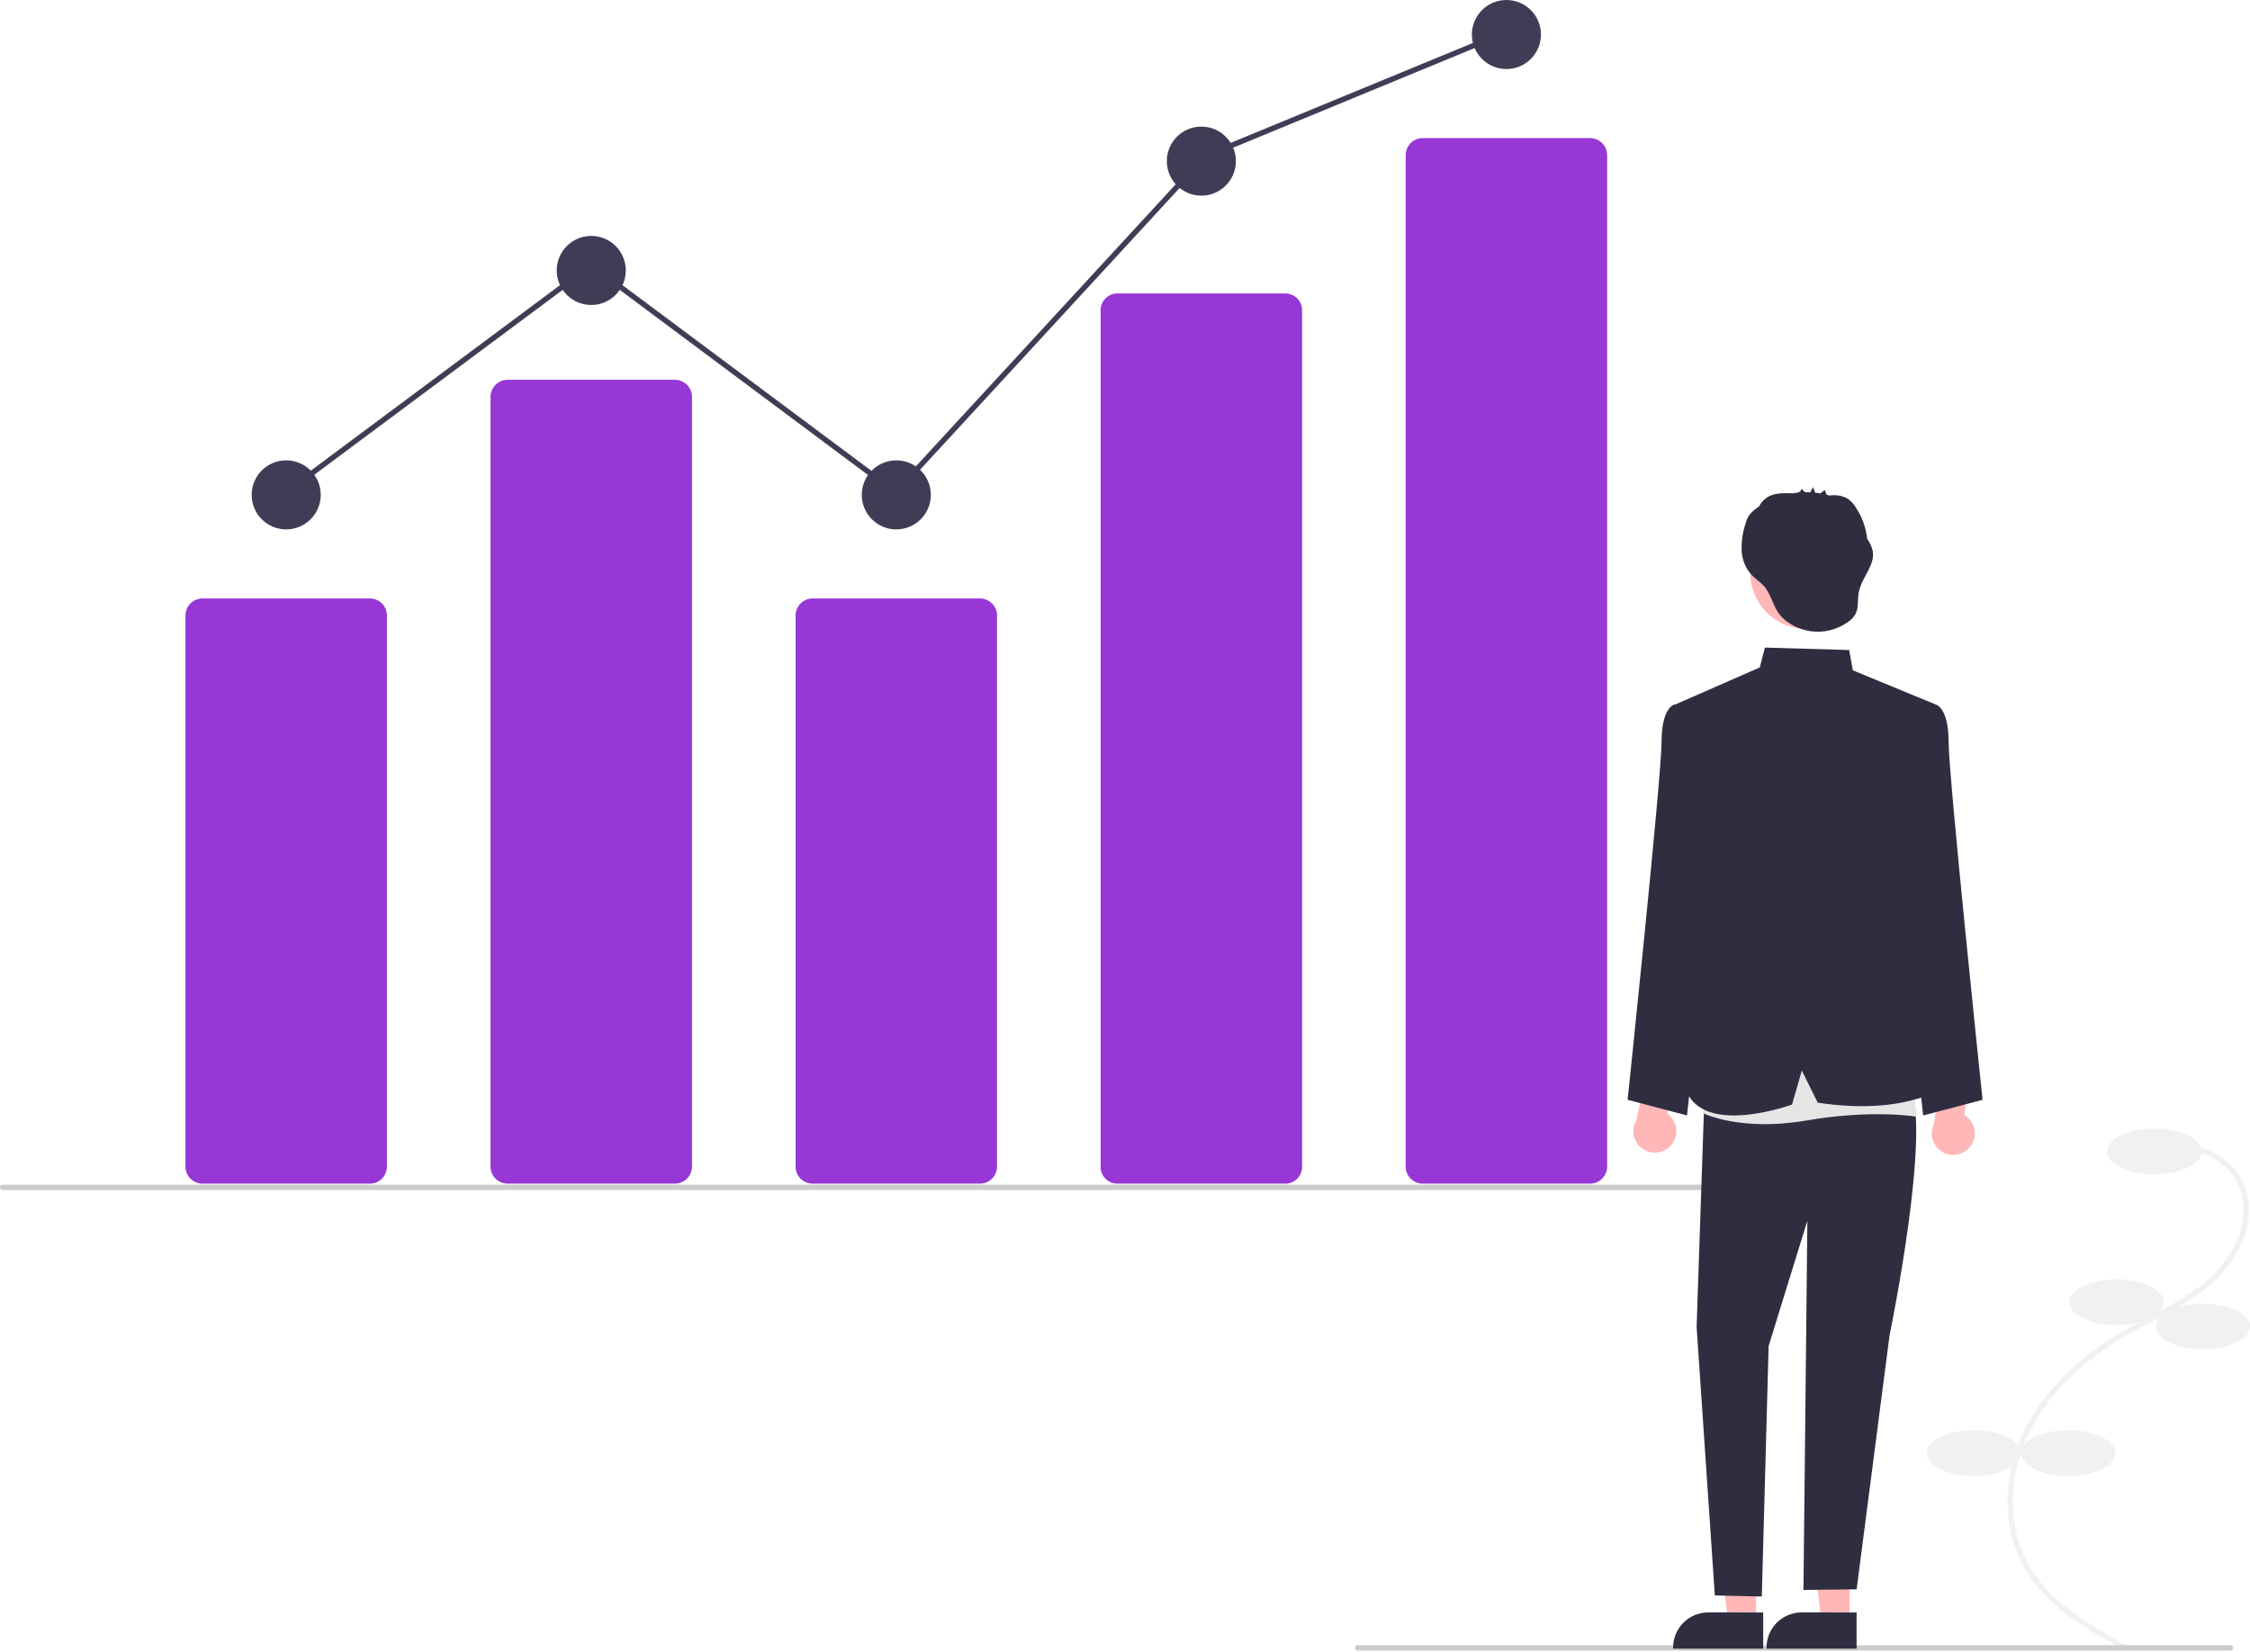
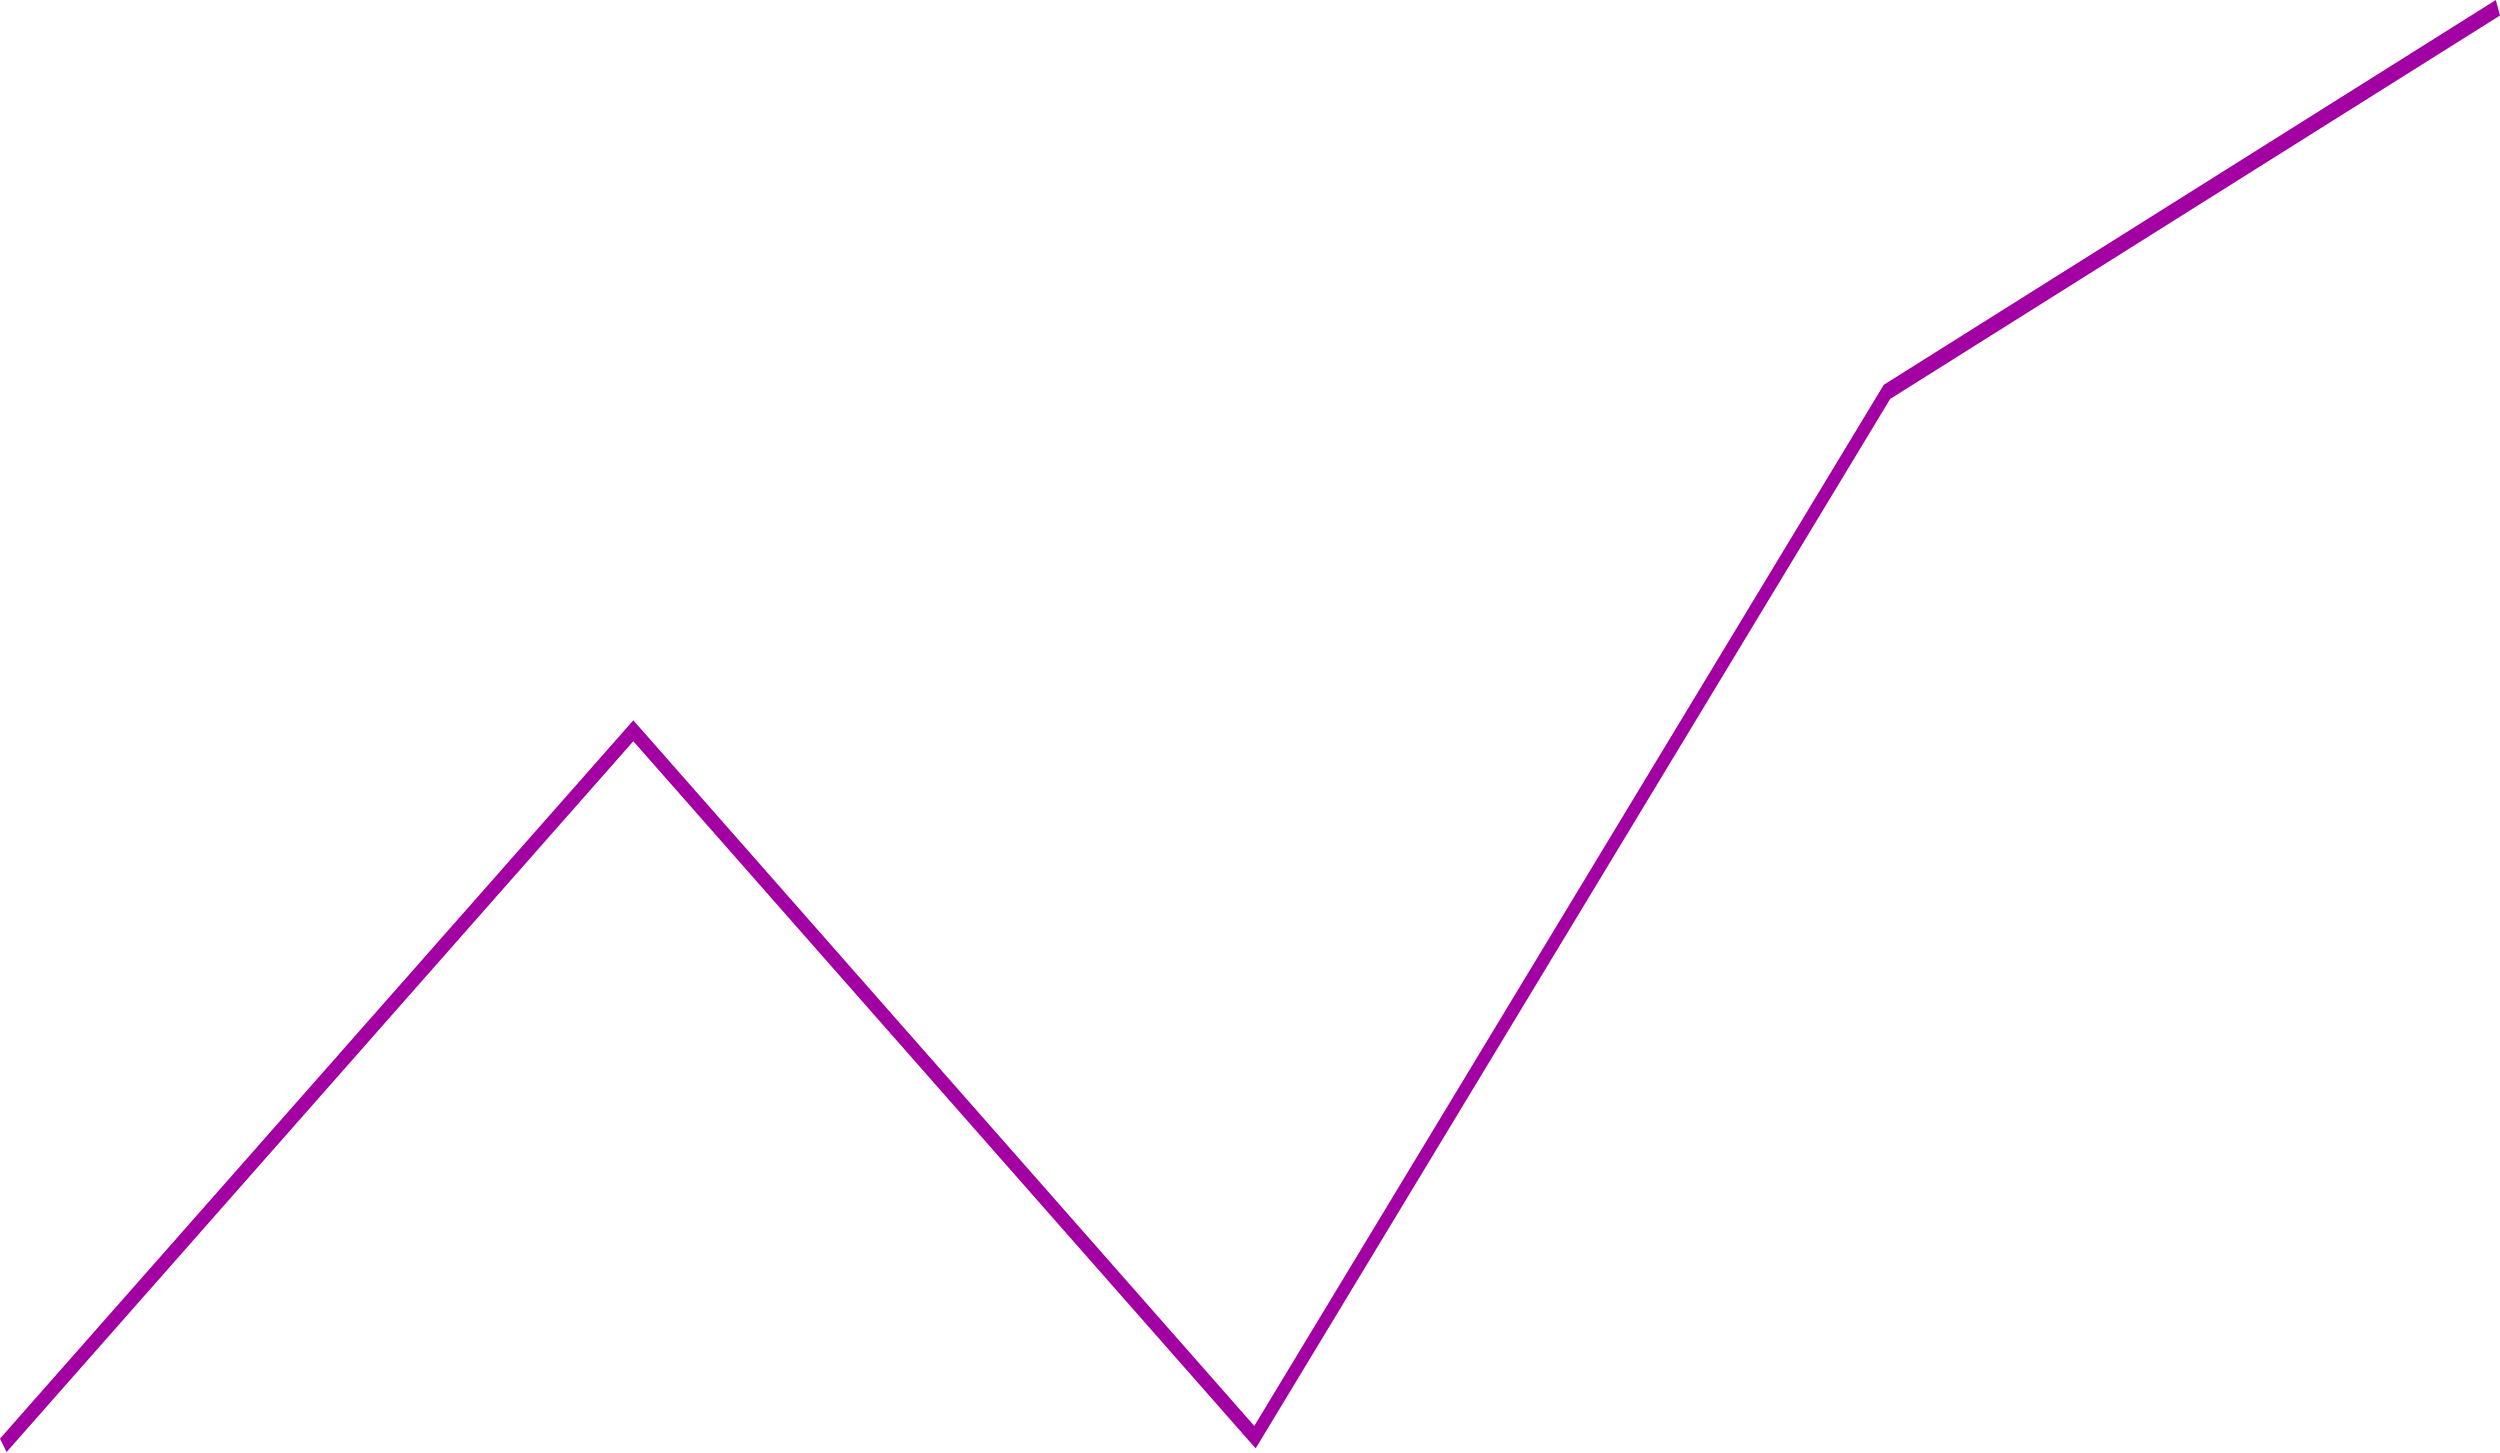
- <svg xmlns="http://www.w3.org/2000/svg" id="a3b698d4-91aa-4644-9cd7-168aa6af3798" data-name="Layer 1" width="835.213" height="613.098" viewBox="0 0 835.213 613.098">
-   <path d="M970.8,754.84l.951-1.759c-12.753-6.897-28.626-15.481-36.916-29.567-8.172-13.886-8.356-32.743-.479-49.211,6.704-14.016,19.018-26.572,35.611-36.313,3.273-1.921,6.709-3.742,10.031-5.503,8.031-4.256,16.336-8.658,23.184-14.903,9.432-8.601,16.568-23.035,11.249-35.891a23.856,23.856,0,0,0-20.677-14.467l-.113,1.997a21.861,21.861,0,0,1,18.948,13.248c4.943,11.947-1.839,25.505-10.754,33.636-6.661,6.074-14.852,10.415-22.773,14.613-3.342,1.771-6.797,3.603-10.108,5.546-16.938,9.943-29.526,22.798-36.403,37.174-8.16,17.061-7.946,36.637.559,51.089C941.685,739.095,957.828,747.826,970.8,754.84Z" transform="translate(-181.3664 -141.7423)" fill="#f1f1f1" />
-   <ellipse cx="799.713" cy="427.525" rx="17.5" ry="8.5" fill="#f1f1f1" />
-   <ellipse cx="785.713" cy="483.525" rx="17.5" ry="8.5" fill="#f1f1f1" />
-   <ellipse cx="817.713" cy="492.525" rx="17.5" ry="8.5" fill="#f1f1f1" />
-   <ellipse cx="767.713" cy="539.525" rx="17.5" ry="8.5" fill="#f1f1f1" />
-   <ellipse cx="732.713" cy="539.525" rx="17.5" ry="8.5" fill="#f1f1f1" />
-   <path d="M318.653,581.226H256.558a6.349,6.349,0,0,1-6.342-6.342V370.286a6.349,6.349,0,0,1,6.342-6.342h62.095a6.349,6.349,0,0,1,6.342,6.342V574.884A6.349,6.349,0,0,1,318.653,581.226Z" transform="translate(-181.3664 -141.7423)" fill="#9637d6" />
-   <path d="M431.89,581.226H369.795a6.349,6.349,0,0,1-6.342-6.342V289.097a6.349,6.349,0,0,1,6.342-6.342h62.095a6.349,6.349,0,0,1,6.342,6.342V574.884A6.349,6.349,0,0,1,431.89,581.226Z" transform="translate(-181.3664 -141.7423)" fill="#9637d6" />
-   <path d="M545.128,581.226H483.033a6.349,6.349,0,0,1-6.342-6.342V370.286a6.349,6.349,0,0,1,6.342-6.342h62.095a6.349,6.349,0,0,1,6.342,6.342V574.884A6.349,6.349,0,0,1,545.128,581.226Z" transform="translate(-181.3664 -141.7423)" fill="#9637d6" />
-   <path d="M658.365,581.226H596.27a6.211,6.211,0,0,1-6.342-6.055V256.761a6.211,6.211,0,0,1,6.342-6.055h62.095a6.211,6.211,0,0,1,6.342,6.055V575.171A6.211,6.211,0,0,1,658.365,581.226Z" transform="translate(-181.3664 -141.7423)" fill="#9637d6" />
-   <path d="M771.603,581.226H709.508a6.349,6.349,0,0,1-6.342-6.342V199.362a6.349,6.349,0,0,1,6.342-6.342h62.095a6.349,6.349,0,0,1,6.342,6.342V574.884A6.349,6.349,0,0,1,771.603,581.226Z" transform="translate(-181.3664 -141.7423)" fill="#9637d6" />
-   <circle cx="106.239" cy="183.744" r="12.819" fill="#3f3d56" />
-   <circle cx="219.476" cy="100.418" r="12.819" fill="#3f3d56" />
-   <circle cx="332.714" cy="183.744" r="12.819" fill="#3f3d56" />
-   <circle cx="445.951" cy="59.824" r="12.819" fill="#3f3d56" />
-   <circle cx="559.189" cy="12.819" r="12.819" fill="#3f3d56" />
-   <path d="M844.366,583.607h-662a1,1,0,1,1,0-2h662a1,1,0,0,1,0,2Z" transform="translate(-181.3664 -141.7423)" fill="#cbcbcb" />
-   <path d="M1009.366,754.607h-324a1,1,0,0,1,0-2h324a1,1,0,0,1,0,2Z" transform="translate(-181.3664 -141.7423)" fill="#cbcbcb" />
-   <path d="M801.302,567.353a7.93,7.93,0,0,0-1.034-12.116l3.932-17.69-10.167-5.011-5.201,25.059a7.973,7.973,0,0,0,12.471,9.757Z" transform="translate(-181.3664 -141.7423)" fill="#ffb7b7" />
-   <path d="M912.485,567.741a7.93,7.93,0,0,0-1.969-11.999l2.551-17.941-10.524-4.21-3.247,25.386a7.973,7.973,0,0,0,13.189,8.763Z" transform="translate(-181.3664 -141.7423)" fill="#ffb7b7" />
-   <polygon points="651.862 602.078 641.494 602.077 636.562 562.087 651.864 562.088 651.862 602.078" fill="#ffb7b7" />
-   <path d="M835.873,753.87l-33.43-.001v-.423a13.013,13.013,0,0,1,13.012-13.012h.001l20.418.001Z" transform="translate(-181.3664 -141.7423)" fill="#2f2e41" />
-   <polygon points="686.535 602.078 676.167 602.077 671.235 562.087 686.537 562.088 686.535 602.078" fill="#ffb7b7" />
-   <path d="M870.546,753.87l-33.43-.001v-.423a13.013,13.013,0,0,1,13.012-13.012h.001l20.418.001Z" transform="translate(-181.3664 -141.7423)" fill="#2f2e41" />
-   <path d="M888.777,407.372l11.18-4.034s4.745,1.008,4.745,13.876,12.602,132.882,12.602,132.882l-22.054,5.807L882.784,442.04Z" transform="translate(-181.3664 -141.7423)" fill="#2f2e41" />
-   <path d="M814.07,407.372l-11.18-4.034s-4.745,1.008-4.745,13.876-12.602,132.882-12.602,132.882l22.054,5.807L820.063,442.04Z" transform="translate(-181.3664 -141.7423)" fill="#2f2e41" />
-   <path d="M814.214,544.249,811.158,634.401l6.766,99.724,17.432.403,2.537-93.025,14.377-46.512-1.45,137.092,19.739-.236,12.226-94.318s16.145-78.057,7.192-93.279l-41.232-13.711Z" transform="translate(-181.3664 -141.7423)" fill="#2f2e41" />
-   <path d="M814.55,533.386l-.995,21.687s13.911,6.923,38.364,2.706,40.706-1.437,40.706-1.437l-1.877-27.646Z" transform="translate(-181.3664 -141.7423)" fill="#e5e5e5" />
-   <path d="M802.446,403.658l32.154-14.09,1.918-7.38,31.28.906,1.352,7.539,30.808,12.704L886.383,450.535l1.392,33.202,16.926,60.512s-14.277,12.125-48.577,6.908L850.206,539.232l-3.62,12.612s-30.077,11.064-38.413-3.339L814.214,444.459Z" transform="translate(-181.3664 -141.7423)" fill="#2f2e41" />
-   <circle cx="670.507" cy="212.744" r="20.771" fill="#ffb7b7" />
-   <path d="M876.553,346.437a12.65,12.65,0,0,0-2.099-4.69,25.34,25.34,0,0,0-3.783-10.913,11.45,11.45,0,0,0-3.389-3.912,10.004,10.004,0,0,0-5.332-1.329c-.339-.006-.947.097-1.496.122-.351-.109-.705-.206-1.06-.297-.207-.461-.618-1.804-.732-1.713l-1.547,1.229c-.654-.114-1.312-.202-1.972-.272q-.36-1.028-.721-2.056a14.089,14.089,0,0,0-1.022,1.921q-.985-.048-1.972-.034l-1.315-1.263a1.855,1.855,0,0,1-1.451,1.421c-.605.062-1.208.143-1.808.24-.049-0-.098,0-.146-.001-3.239-.081-6.723-.226-9.431,1.552a9.293,9.293,0,0,0-3.002,3.408c-.332.225-.664.449-.986.688a10.78,10.78,0,0,0-2.778,2.754,11.677,11.677,0,0,0-1.229,2.978,28.551,28.551,0,0,0-1.415,9.754,14.476,14.476,0,0,0,3.558,9.034c1.389,1.492,3.155,2.594,4.545,4.085,2.864,3.069,3.401,7.35,5.85,10.597,2.591,3.435,7.319,5.695,11.472,6.343a19.163,19.163,0,0,0,14.275-3.56,8.832,8.832,0,0,0,2.431-2.548c1.441-2.493.83-5.627,1.366-8.456C872.367,356.214,877.428,351.763,876.553,346.437Z" transform="translate(-181.3664 -141.7423)" fill="#2f2e41" />
-   <polygon points="105.555 184.546 104.361 182.942 219.477 97.239 332.348 181.429 446.764 57.205 446.969 57.121 558.009 11.292 558.772 13.141 447.936 58.885 332.597 184.11 219.476 99.733 105.555 184.546" fill="#3f3d56" />
+ <svg xmlns="http://www.w3.org/2000/svg" width="730" height="424" viewBox="0 0 730 424" fill="none">
+   <path d="M1.918 424L0 420.075L184.931 210.336L366.255 416.372L550.062 112.362L550.391 112.156L728.774 0L730 4.525L551.945 116.473L366.655 422.933L184.929 216.439L1.918 424Z" fill="#A300A3" />
</svg>
